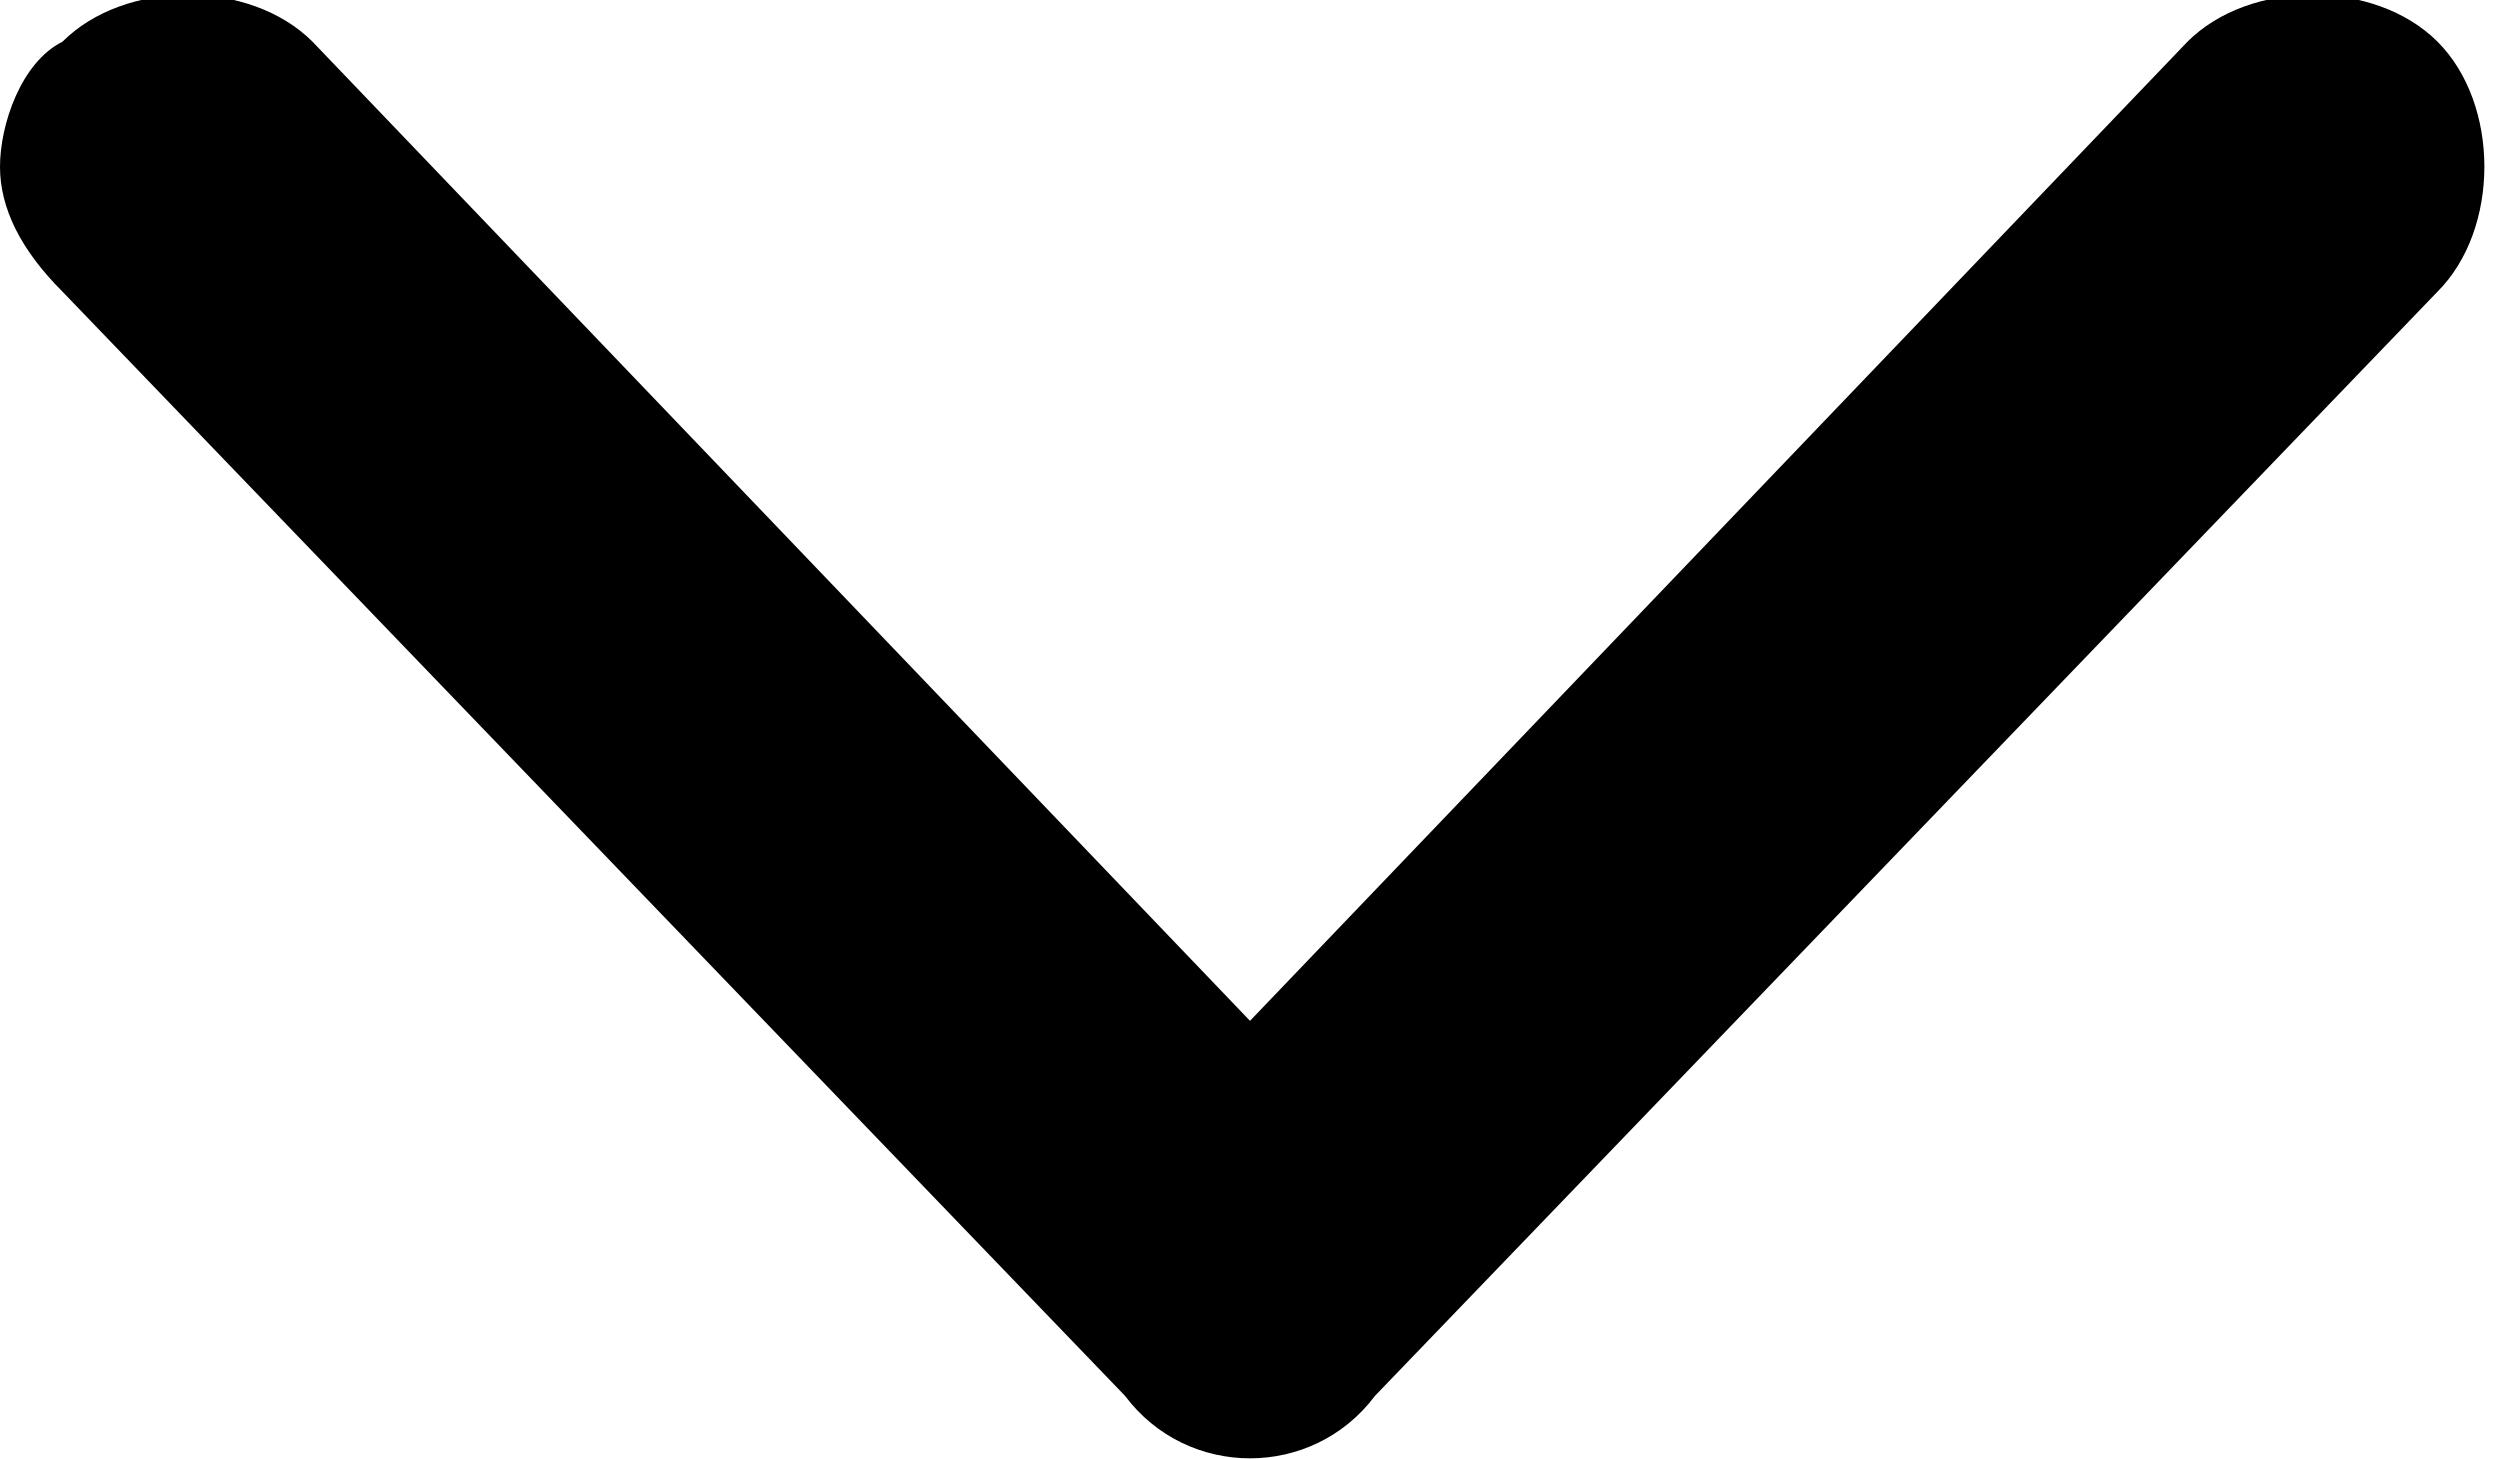
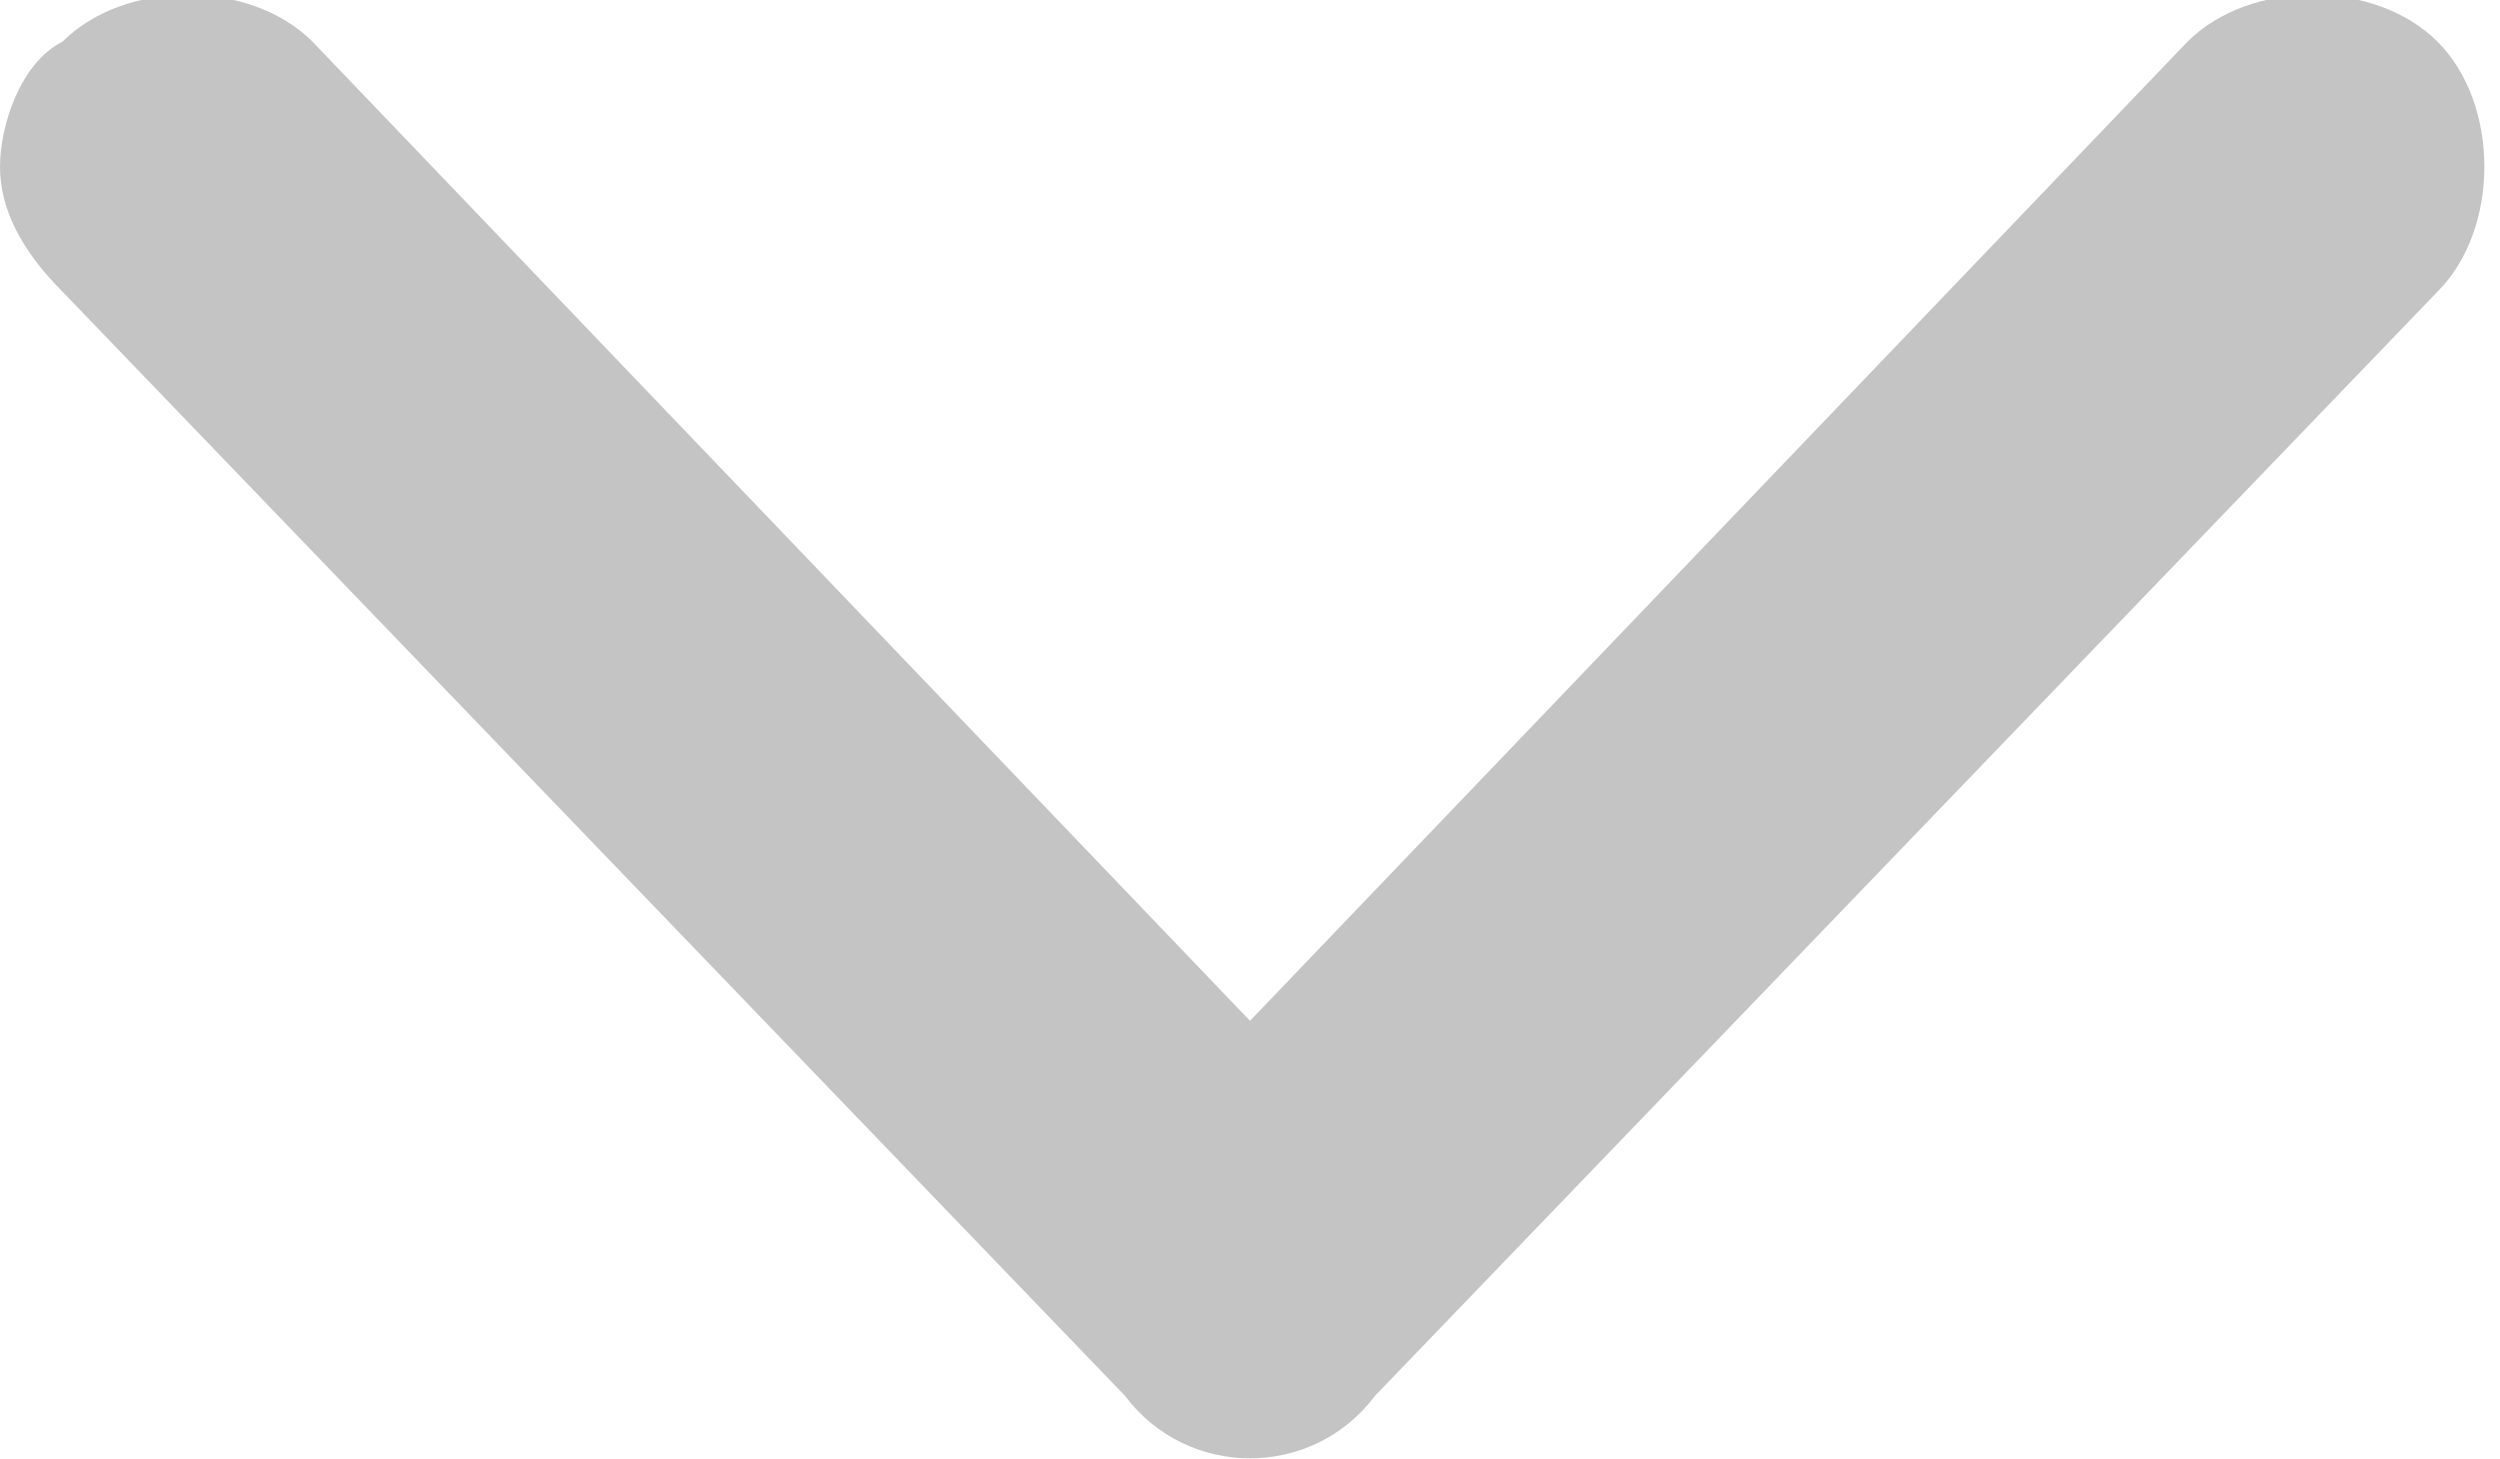
<svg xmlns="http://www.w3.org/2000/svg" width="12" height="7" viewBox="0 0 12 7" fill="none">
-   <path d="m6.6 6.7 5.1-5.3c.3-.3.3-.9 0-1.2-.3-.3-.9-.3-1.2 0L6 4.9 1.5.2c-.3-.3-.9-.3-1.2 0-.2.1-.3.4-.3.6C0 1.0.1 1.2.3 1.4l5.1 5.3c.3.4.9.4 1.2 0Z" fill="#000" />
+   <path d="M6.6 6.7L11.7 1.4C12 1.1 12 0.5 11.7 0.2C11.4 -0.1 10.8 -0.1 10.5 0.2L6 4.9L1.5 0.2C1.2 -0.1 0.6 -0.1 0.3 0.2C0.1 0.3 0 0.6 0 0.8C0 1 0.1 1.2 0.3 1.4L5.4 6.7C5.7 7.1 6.3 7.1 6.6 6.7Z" fill="#C4C4C4" />
</svg>
